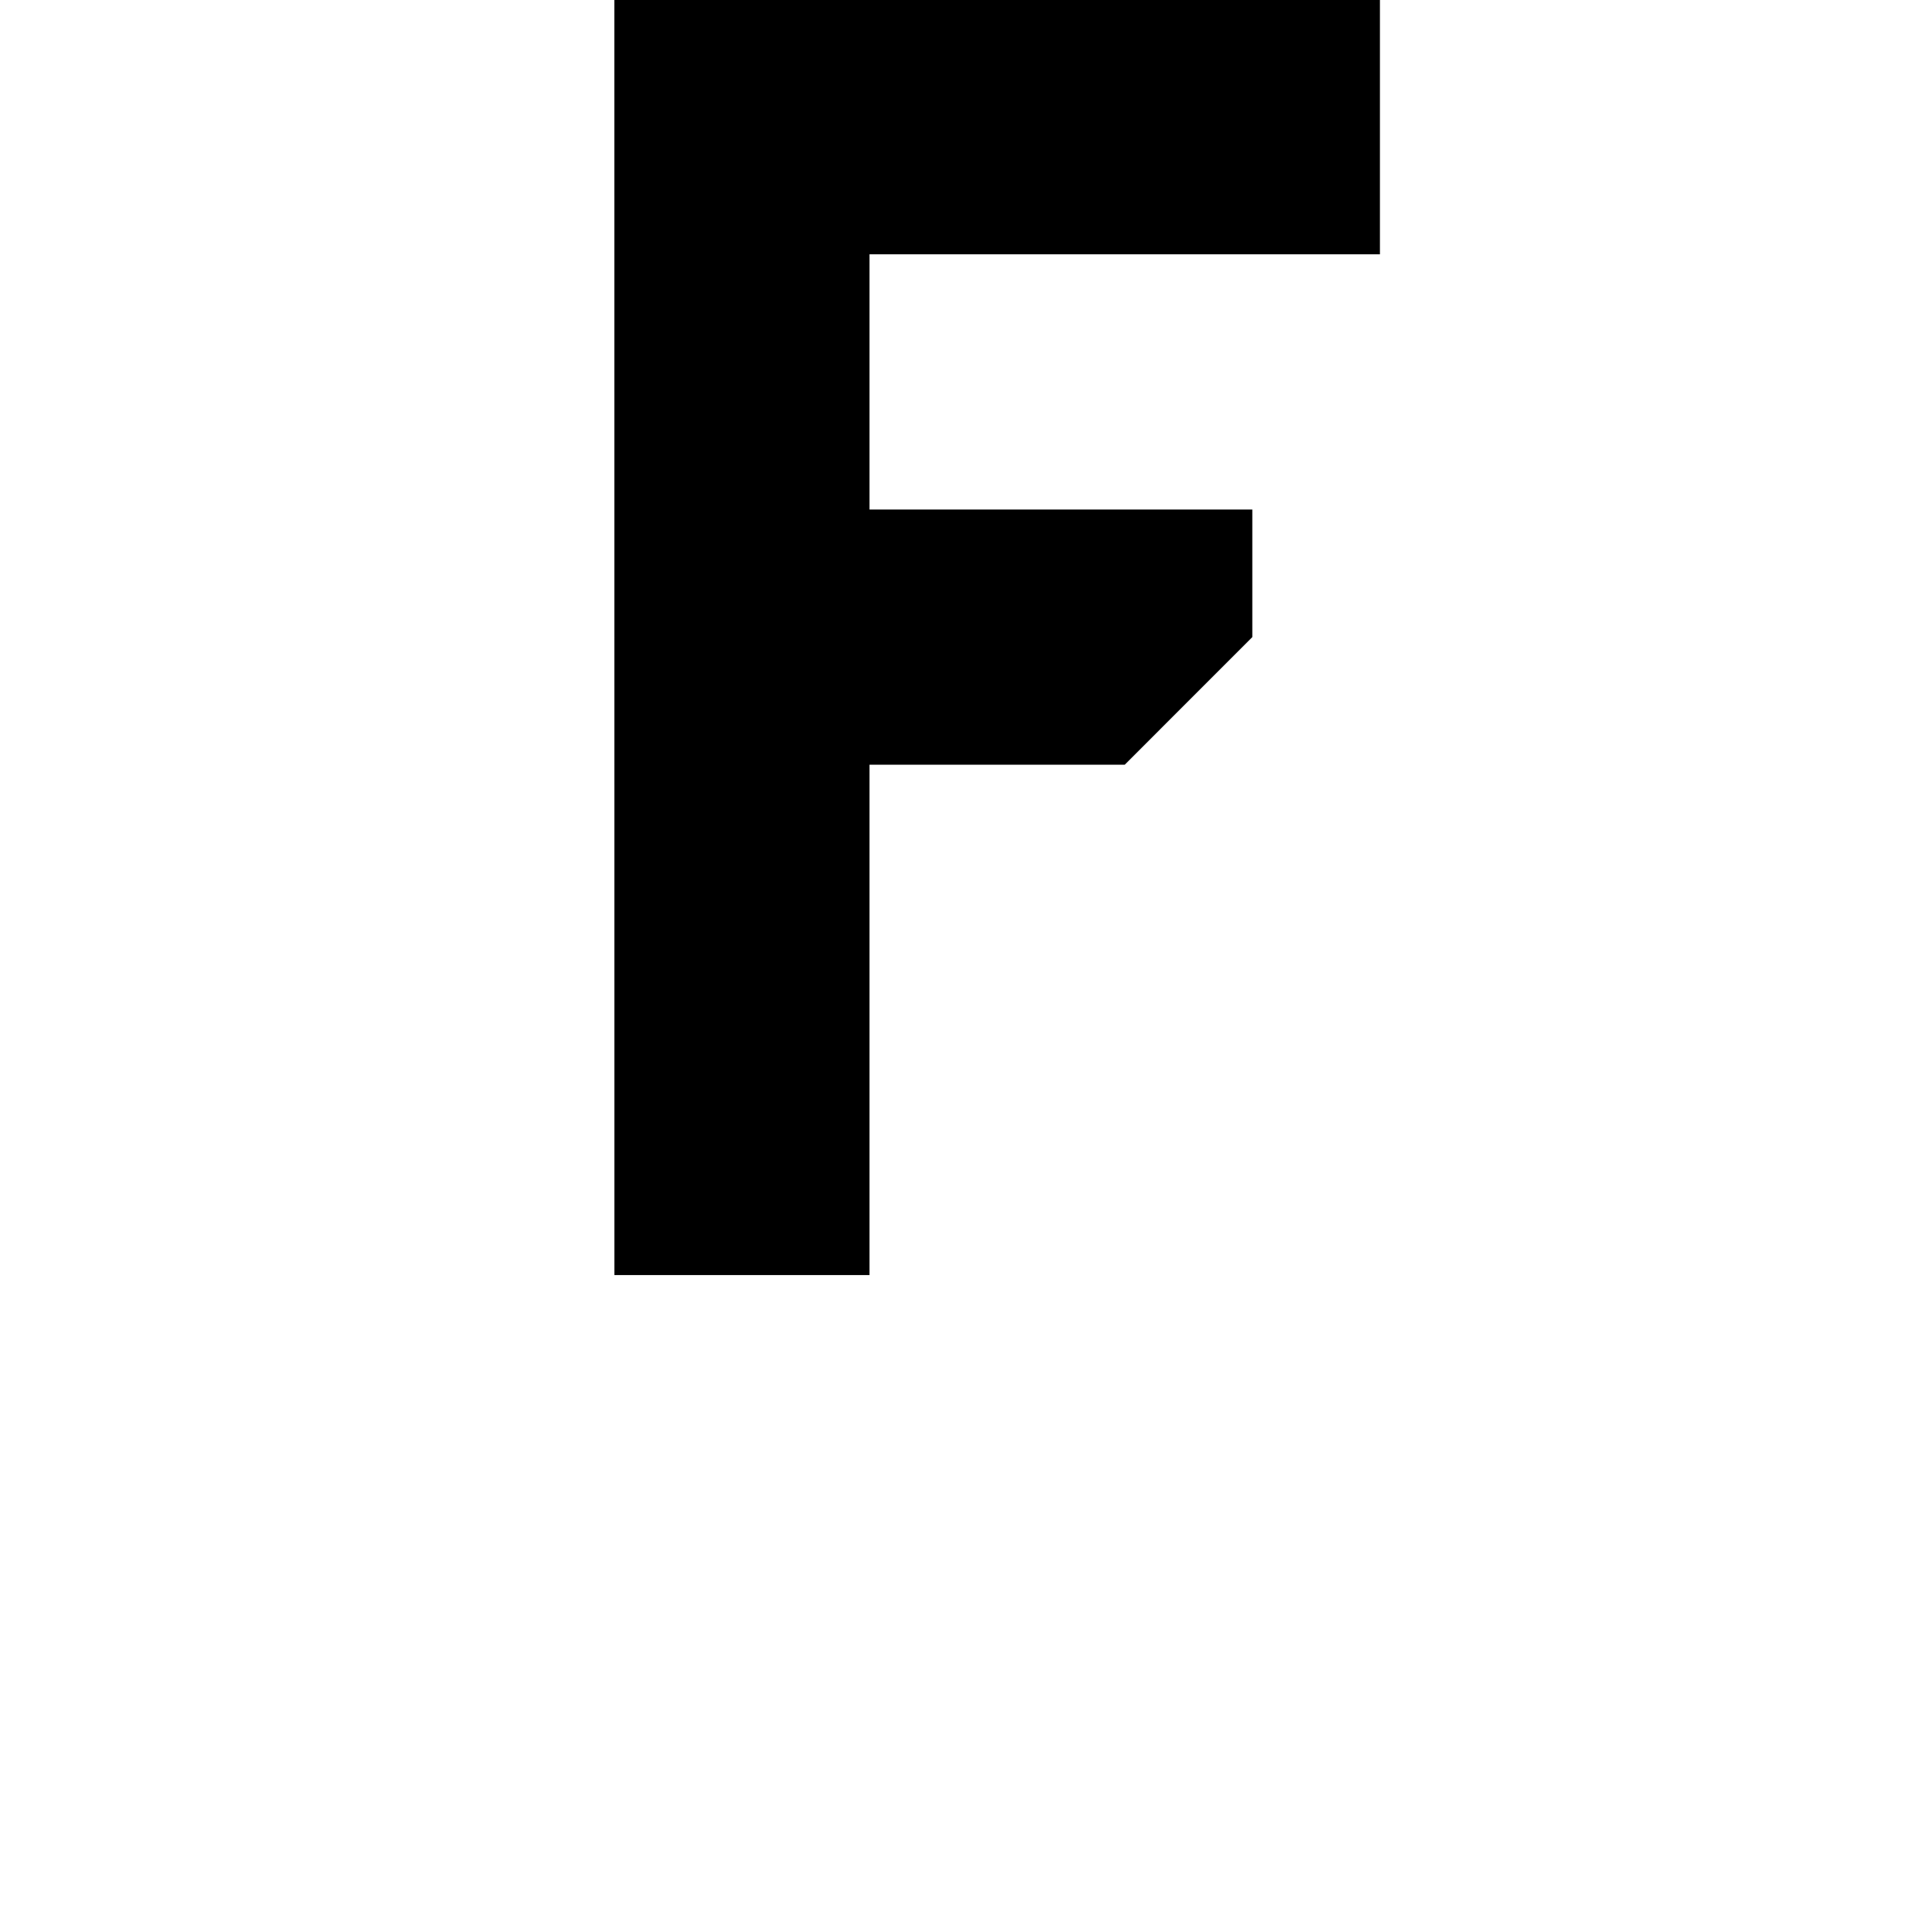
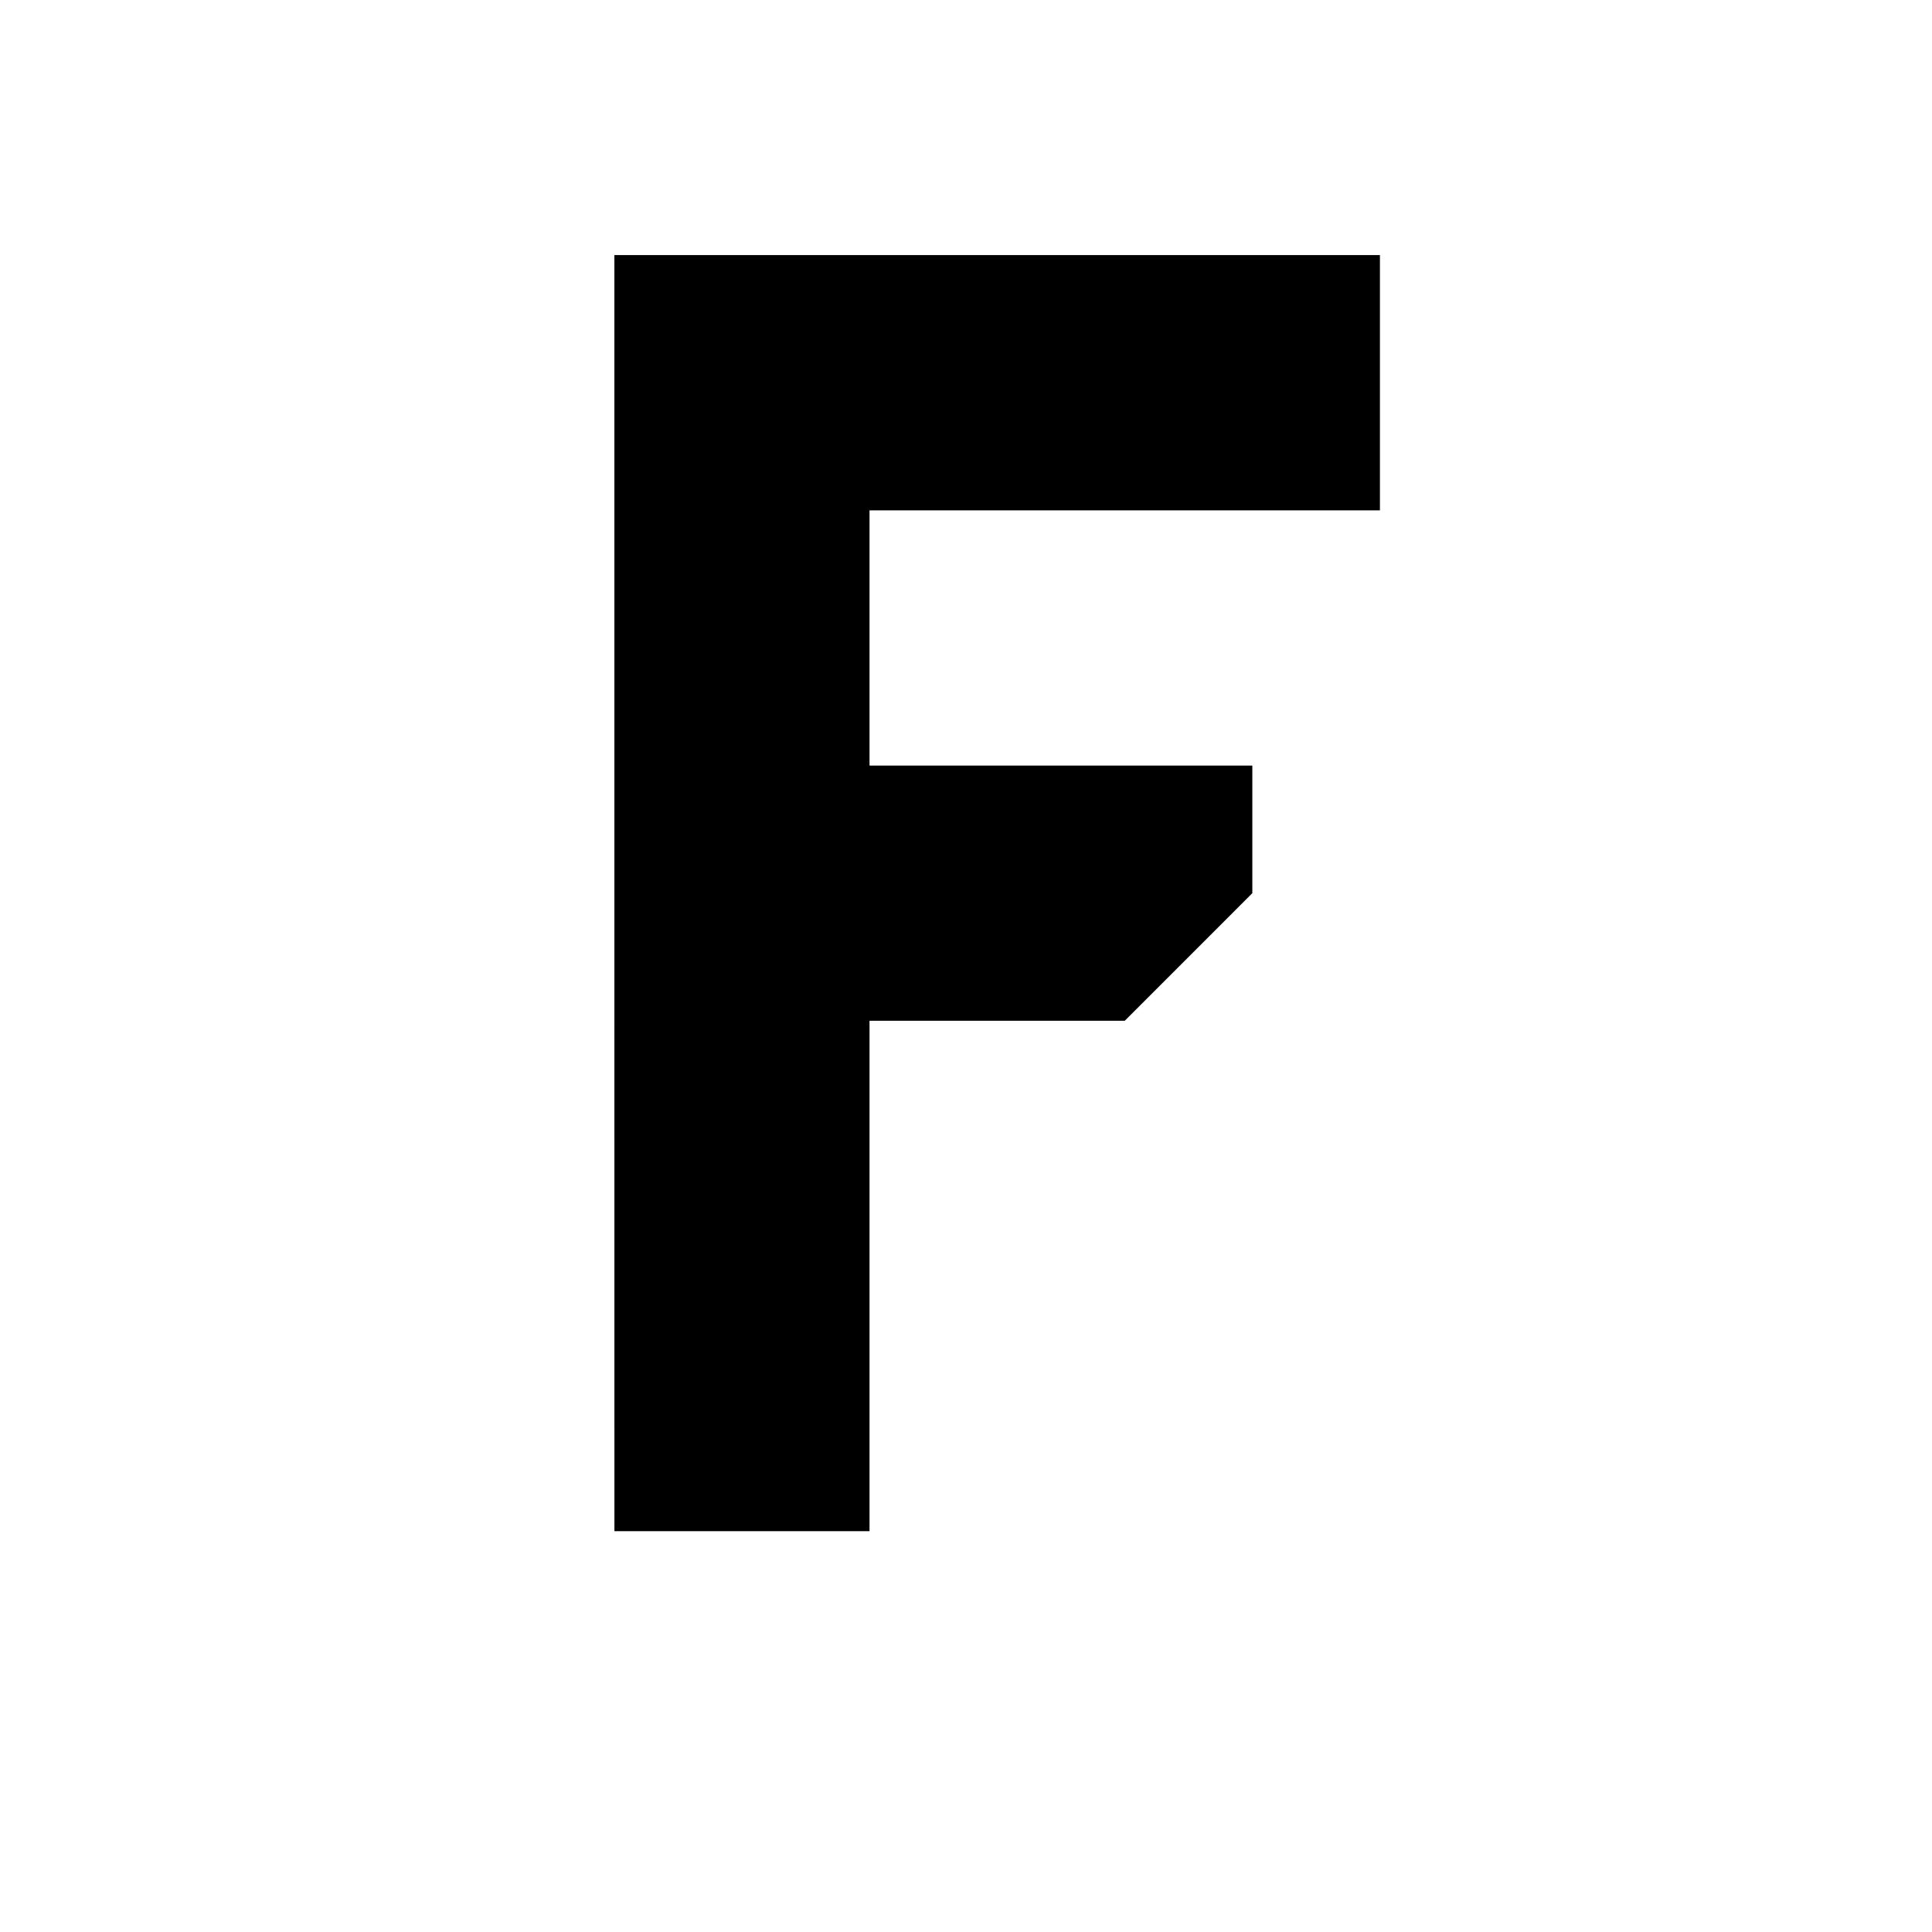
<svg xmlns="http://www.w3.org/2000/svg" viewBox="0 0 512 512" width="512" height="512">
-   <g transform="matrix(0.512,0,0,-0.512,147.456,337.920)">
+   <g transform="matrix(0.512,0,0,-0.512,147.456,405.783)">
    <path d="M426.25 528.38V660.51H30.0L30.02 0.02H162.06V264.19H294.17L360.2 330.24V396.27H162.06V528.38Z" fill="#000000" />
  </g>
</svg>
